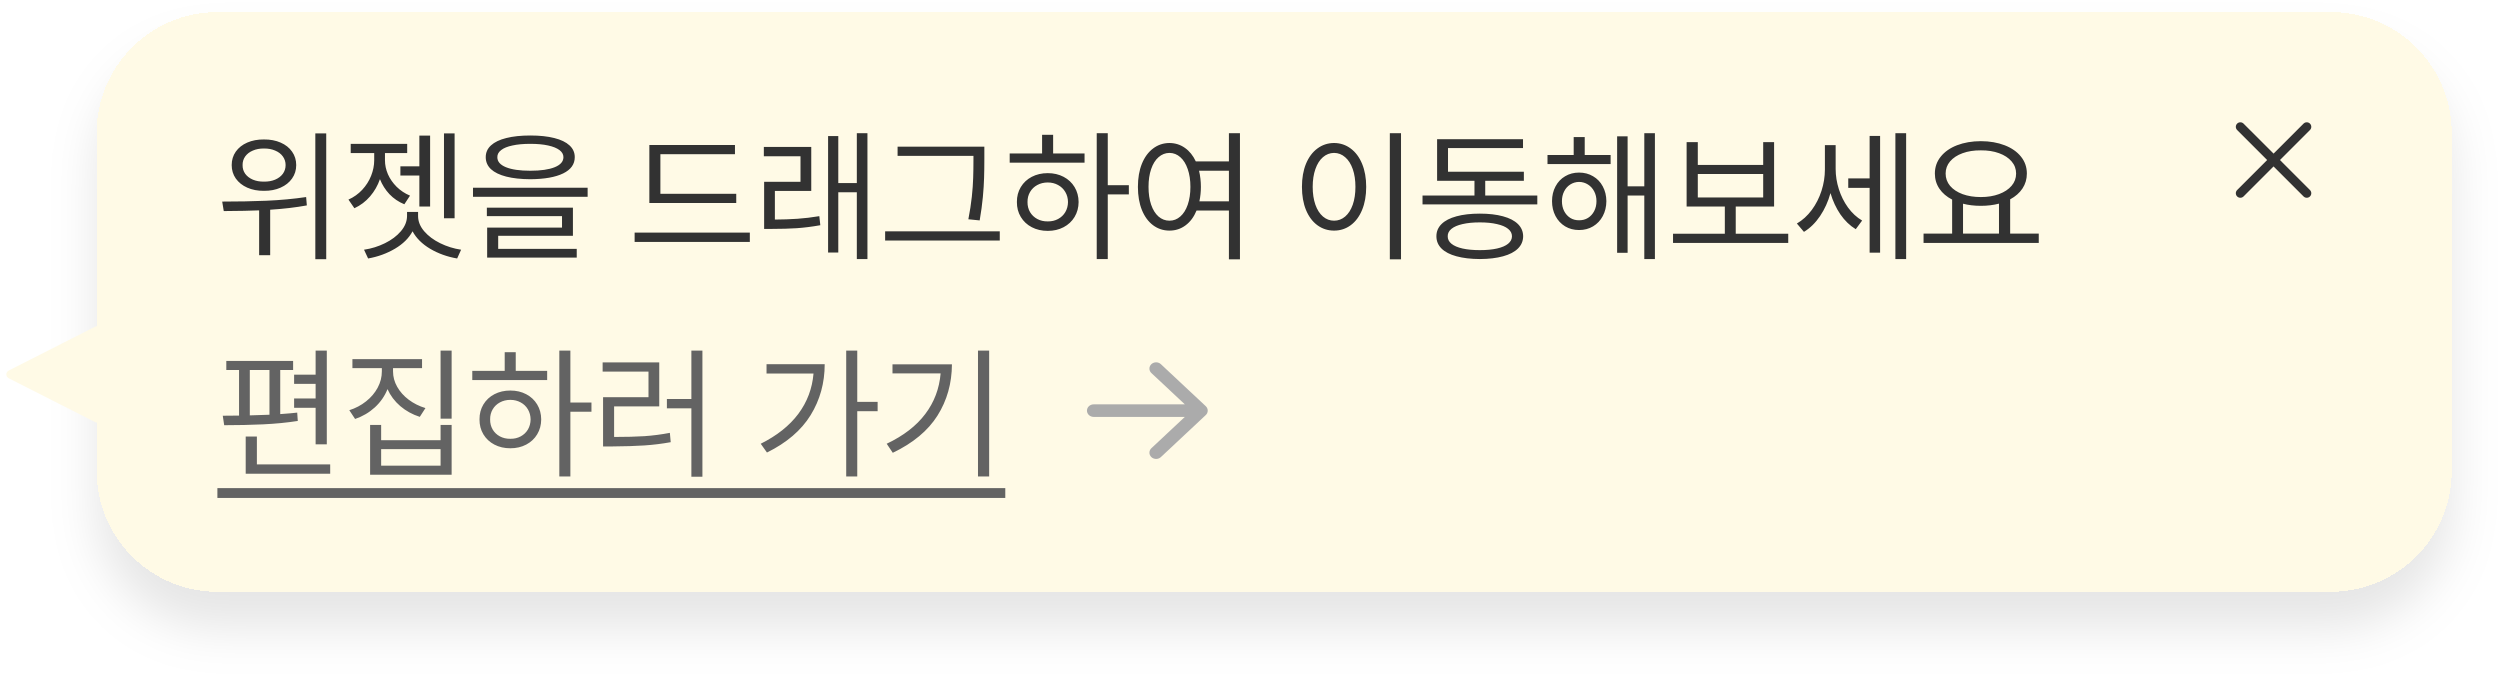
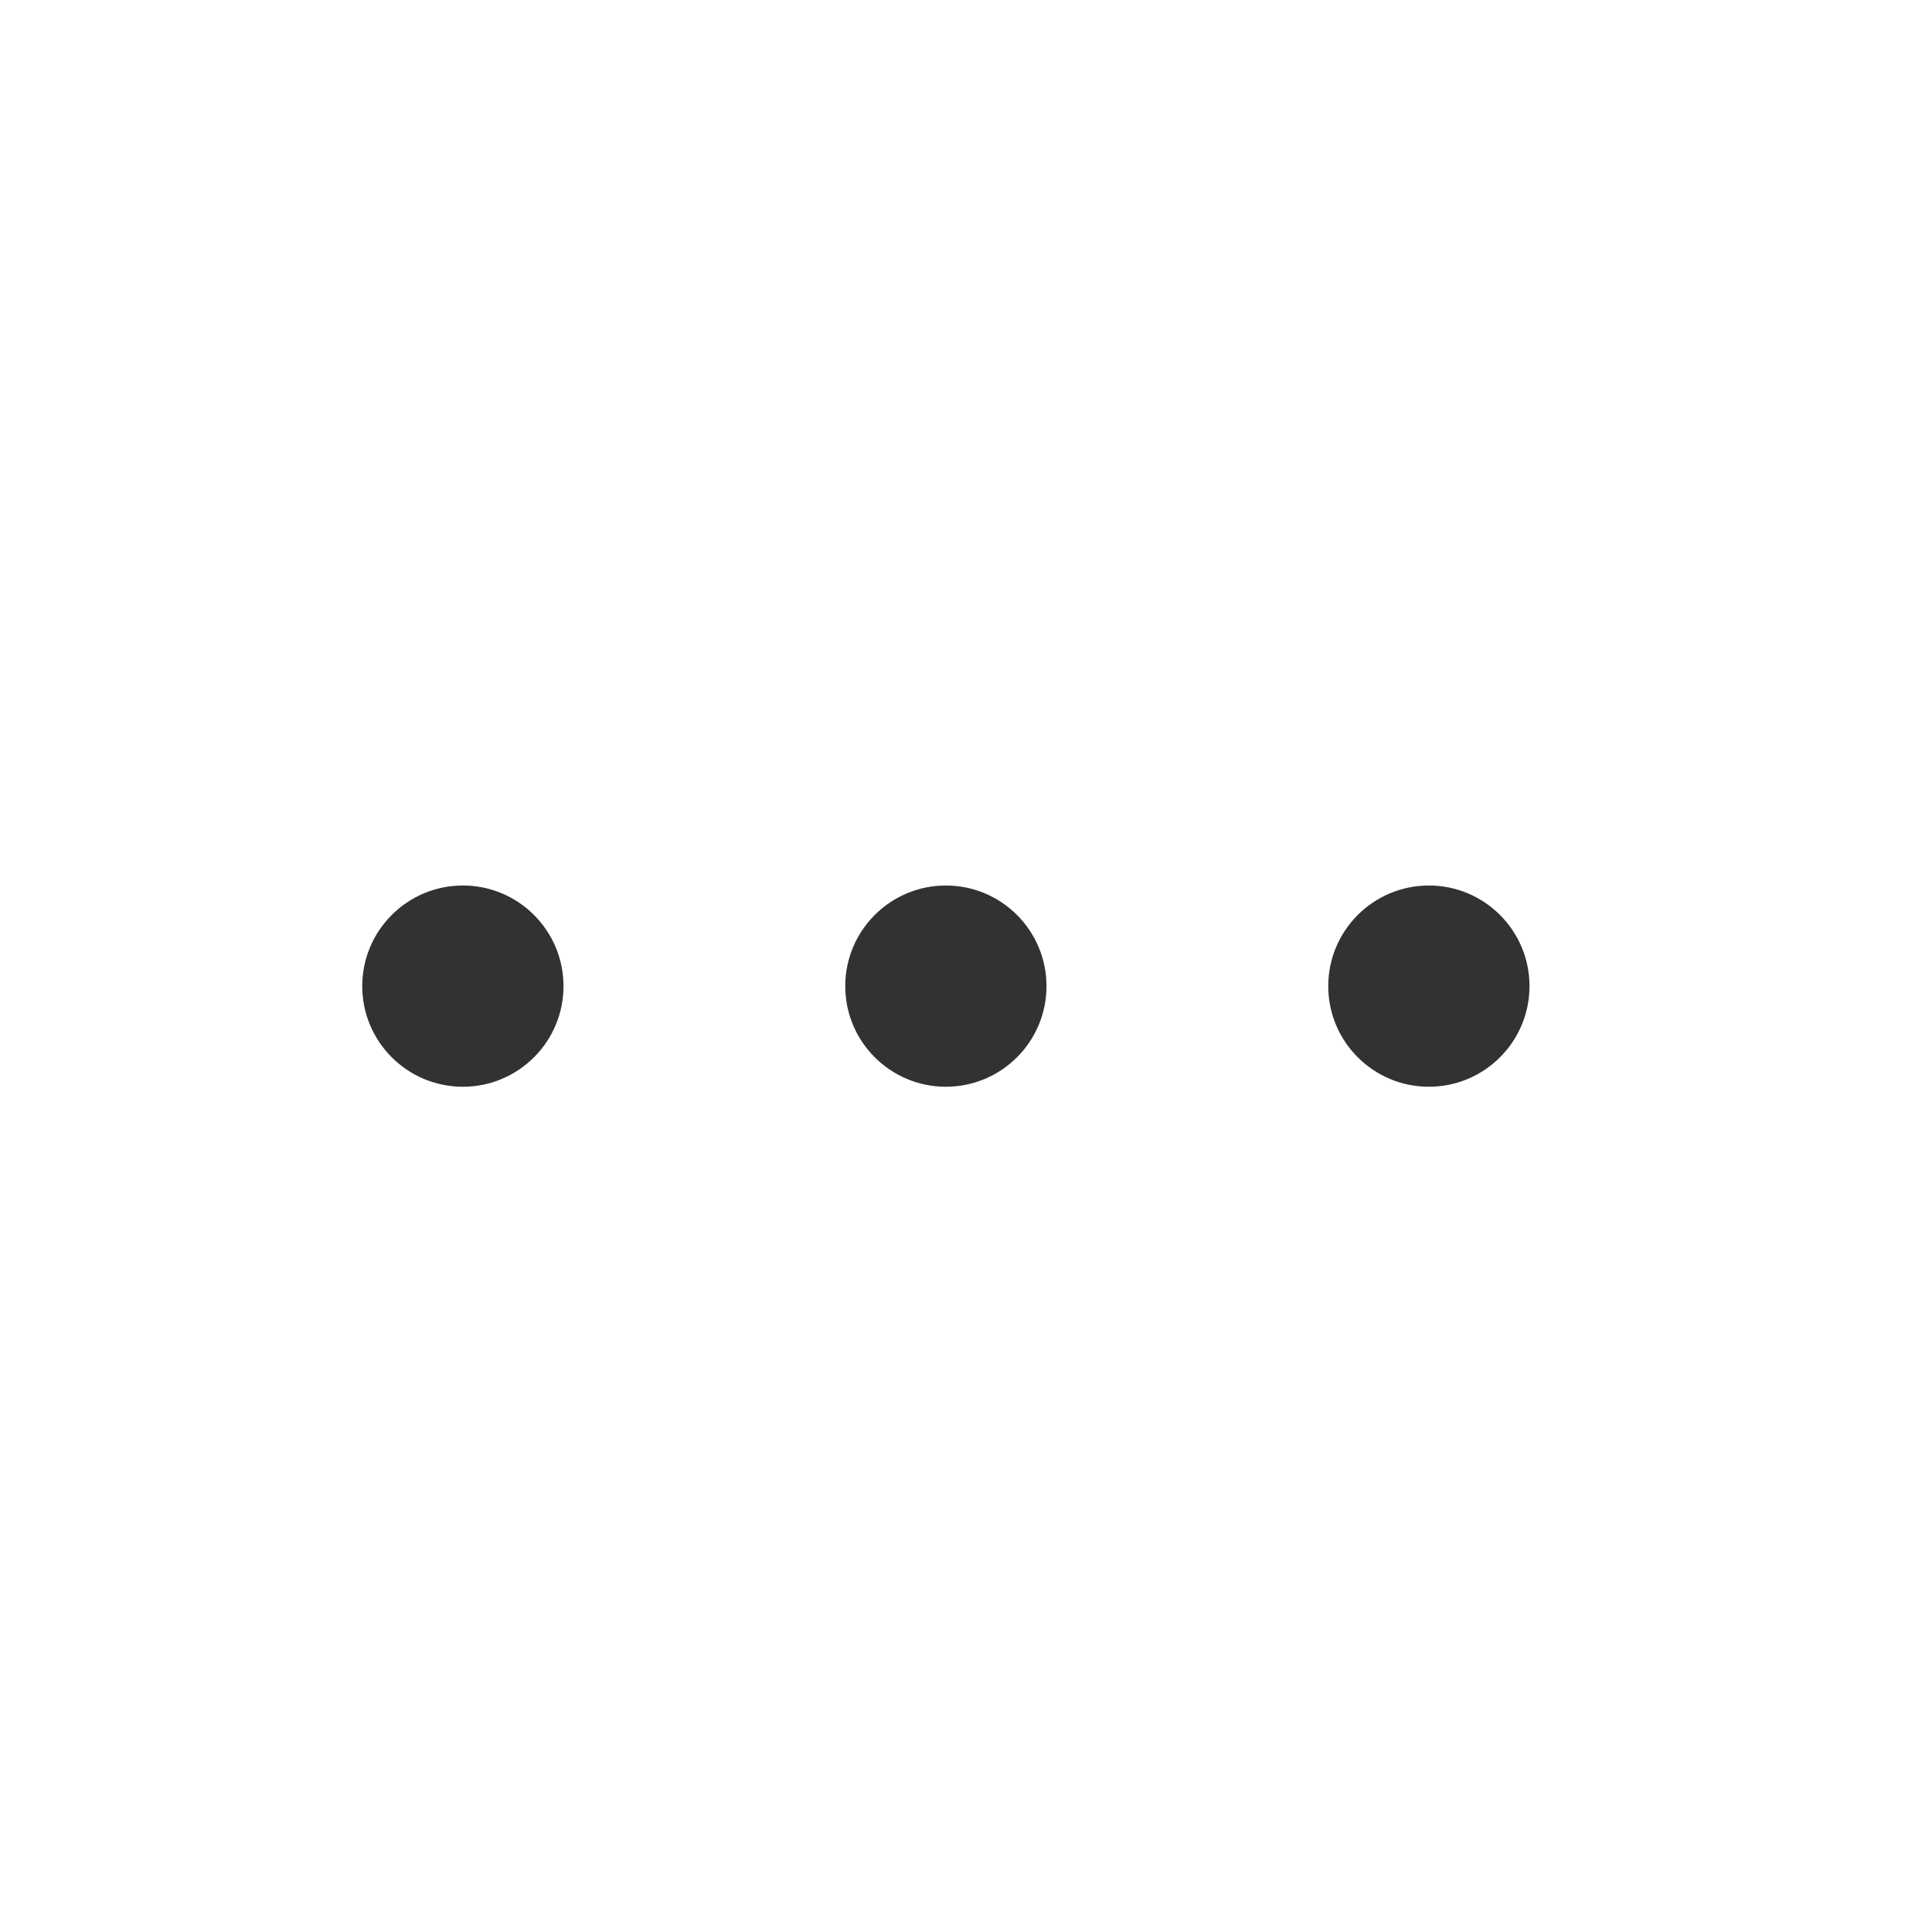
- <svg xmlns="http://www.w3.org/2000/svg" width="207" height="56" viewBox="0 0 207 56" fill="none">
-   <g filter="url(#filter0_d_2640_47863)">
-     <path d="M8 11C8 5.477 12.477 1 18 1H193C198.523 1 203 5.477 203 11V39C203 44.523 198.523 49 193 49H18C12.477 49 8 44.523 8 39V11Z" fill="#FFFAE6" shape-rendering="crispEdges" />
-     <path d="M21.855 11.547C22.371 11.543 22.83 11.629 23.232 11.805C23.639 11.98 23.955 12.23 24.182 12.555C24.412 12.879 24.527 13.25 24.527 13.668C24.527 14.086 24.412 14.457 24.182 14.781C23.955 15.105 23.639 15.357 23.232 15.537C22.83 15.717 22.371 15.805 21.855 15.801C21.34 15.805 20.879 15.717 20.473 15.537C20.07 15.357 19.754 15.105 19.523 14.781C19.297 14.457 19.184 14.086 19.184 13.668C19.184 13.25 19.297 12.879 19.523 12.555C19.754 12.23 20.07 11.98 20.473 11.805C20.879 11.629 21.34 11.543 21.855 11.547ZM21.855 12.297C21.512 12.293 21.205 12.35 20.936 12.467C20.666 12.58 20.455 12.742 20.303 12.953C20.154 13.164 20.082 13.402 20.086 13.668C20.082 13.938 20.154 14.178 20.303 14.389C20.455 14.596 20.666 14.758 20.936 14.875C21.205 14.988 21.512 15.043 21.855 15.039C22.203 15.043 22.512 14.988 22.781 14.875C23.055 14.758 23.268 14.596 23.42 14.389C23.572 14.178 23.648 13.938 23.648 13.668C23.648 13.402 23.572 13.164 23.42 12.953C23.268 12.742 23.055 12.58 22.781 12.467C22.512 12.35 22.203 12.293 21.855 12.297ZM27.012 21.461H26.109V11.043H27.012V21.461ZM18.398 16.691C19.684 16.691 20.904 16.668 22.061 16.621C23.217 16.57 24.312 16.469 25.348 16.316L25.406 17.008C24.488 17.176 23.477 17.295 22.371 17.365V21.133H21.457V17.418C20.766 17.449 19.789 17.469 18.527 17.477L18.398 16.691ZM37.641 18.074H36.762V11.043H37.641V18.074ZM35.613 17.102H34.723V14.535H33.152V13.773H34.723V11.23H35.613V17.102ZM31.875 13.27C31.875 13.66 31.957 14.047 32.121 14.43C32.289 14.809 32.529 15.154 32.842 15.467C33.154 15.775 33.523 16.02 33.949 16.199L33.48 16.914C33.004 16.719 32.594 16.441 32.25 16.082C31.91 15.719 31.646 15.303 31.459 14.834C31.275 15.365 31.002 15.842 30.639 16.264C30.279 16.682 29.848 17.008 29.344 17.242L28.852 16.527C29.289 16.332 29.668 16.062 29.988 15.719C30.312 15.371 30.559 14.984 30.727 14.559C30.898 14.129 30.984 13.699 30.984 13.27V12.672H29.039V11.91H33.715V12.672H31.875V13.27ZM34.617 17.887C34.617 18.332 34.785 18.752 35.121 19.146C35.457 19.537 35.898 19.867 36.445 20.137C36.992 20.406 37.57 20.586 38.18 20.676L37.852 21.402C37.031 21.262 36.287 20.994 35.619 20.6C34.955 20.205 34.469 19.723 34.16 19.152C33.855 19.719 33.369 20.199 32.701 20.594C32.033 20.988 31.293 21.258 30.48 21.402L30.141 20.676C30.754 20.586 31.332 20.406 31.875 20.137C32.422 19.867 32.861 19.537 33.193 19.146C33.529 18.752 33.699 18.332 33.703 17.887V17.547H34.617V17.887ZM43.91 11.219C44.684 11.219 45.346 11.289 45.897 11.43C46.447 11.566 46.867 11.77 47.156 12.039C47.445 12.305 47.59 12.629 47.59 13.012C47.59 13.598 47.27 14.047 46.629 14.359C45.988 14.672 45.082 14.832 43.91 14.84C43.137 14.836 42.473 14.764 41.918 14.623C41.367 14.482 40.945 14.277 40.652 14.008C40.363 13.734 40.219 13.402 40.219 13.012C40.219 12.629 40.363 12.305 40.652 12.039C40.945 11.77 41.367 11.566 41.918 11.43C42.473 11.289 43.137 11.219 43.91 11.219ZM43.91 11.91C43.336 11.91 42.844 11.955 42.434 12.045C42.023 12.131 41.711 12.258 41.496 12.426C41.281 12.59 41.176 12.785 41.18 13.012C41.176 13.371 41.412 13.648 41.889 13.844C42.365 14.039 43.039 14.137 43.91 14.137C44.777 14.137 45.451 14.039 45.932 13.844C46.412 13.648 46.652 13.371 46.652 13.012C46.652 12.785 46.543 12.59 46.324 12.426C46.105 12.262 45.791 12.135 45.381 12.045C44.971 11.955 44.48 11.91 43.91 11.91ZM48.656 16.293H39.164V15.543H48.656V16.293ZM47.438 19.527H41.25V20.605H47.754V21.332H40.336V18.848H46.535V17.898H40.312V17.195H47.438V19.527ZM60.961 16.809H53.766V12.004H60.855V12.766H54.68V16.047H60.961V16.809ZM62.086 20.031H52.547V19.258H62.086V20.031ZM67.172 15.812H64.16V18.18C64.824 18.176 65.445 18.154 66.023 18.115C66.602 18.076 67.207 18.004 67.84 17.898L67.922 18.648C67.238 18.77 66.59 18.852 65.977 18.895C65.363 18.934 64.688 18.953 63.949 18.953H63.27V15.051H66.281V12.941H63.246V12.168H67.172V15.812ZM71.824 21.449H70.945V15.918H69.41V20.91H68.566V11.266H69.41V15.156H70.945V11.031H71.824V21.449ZM81.504 13.188C81.504 13.785 81.496 14.307 81.481 14.752C81.469 15.197 81.436 15.717 81.381 16.311C81.326 16.904 81.238 17.551 81.117 18.25L80.18 18.156C80.309 17.496 80.404 16.875 80.467 16.293C80.529 15.707 80.566 15.191 80.578 14.746C80.594 14.297 80.602 13.777 80.602 13.188V12.906H74.32V12.145H81.504V13.188ZM82.781 19.914H73.289V19.152H82.781V19.914ZM91.723 15.332H93.469V16.094H91.723V21.449H90.809V11.031H91.723V15.332ZM89.801 13.469H83.602V12.707H86.285V11.16H87.199V12.707H89.801V13.469ZM86.754 14.336C87.242 14.336 87.68 14.438 88.066 14.641C88.453 14.844 88.756 15.127 88.975 15.49C89.193 15.854 89.305 16.266 89.309 16.727C89.305 17.188 89.193 17.6 88.975 17.963C88.756 18.326 88.453 18.609 88.066 18.812C87.68 19.016 87.242 19.117 86.754 19.117C86.262 19.117 85.82 19.016 85.43 18.812C85.043 18.609 84.74 18.326 84.522 17.963C84.303 17.6 84.195 17.188 84.199 16.727C84.195 16.266 84.303 15.854 84.522 15.49C84.74 15.127 85.043 14.844 85.43 14.641C85.82 14.438 86.262 14.336 86.754 14.336ZM86.754 15.109C86.434 15.109 86.144 15.18 85.887 15.32C85.633 15.457 85.434 15.648 85.289 15.895C85.144 16.141 85.074 16.418 85.078 16.727C85.074 17.039 85.144 17.318 85.289 17.564C85.434 17.807 85.633 17.996 85.887 18.133C86.144 18.27 86.434 18.336 86.754 18.332C87.07 18.336 87.356 18.27 87.609 18.133C87.863 17.996 88.062 17.807 88.207 17.564C88.352 17.318 88.426 17.039 88.43 16.727C88.426 16.418 88.352 16.141 88.207 15.895C88.062 15.648 87.863 15.457 87.609 15.32C87.356 15.18 87.07 15.109 86.754 15.109ZM96.832 11.84C97.309 11.844 97.734 11.979 98.109 12.244C98.484 12.506 98.785 12.879 99.012 13.363H101.754V11.031H102.668V21.473H101.754V17.43H99.076C98.857 17.961 98.553 18.371 98.162 18.66C97.775 18.949 97.332 19.094 96.832 19.094C96.324 19.094 95.871 18.945 95.473 18.648C95.078 18.352 94.769 17.93 94.547 17.383C94.328 16.836 94.219 16.199 94.219 15.473C94.219 14.746 94.328 14.109 94.547 13.562C94.769 13.016 95.078 12.594 95.473 12.297C95.867 11.996 96.32 11.844 96.832 11.84ZM96.832 12.66C96.492 12.664 96.189 12.783 95.924 13.018C95.662 13.248 95.459 13.576 95.314 14.002C95.17 14.424 95.098 14.914 95.098 15.473C95.098 16.031 95.17 16.523 95.314 16.949C95.459 17.371 95.662 17.697 95.924 17.928C96.189 18.158 96.492 18.273 96.832 18.273C97.168 18.273 97.467 18.158 97.728 17.928C97.994 17.697 98.199 17.371 98.344 16.949C98.492 16.523 98.566 16.031 98.566 15.473C98.566 14.914 98.492 14.424 98.344 14.002C98.199 13.576 97.996 13.248 97.734 13.018C97.473 12.783 97.172 12.664 96.832 12.66ZM99.281 14.137C99.383 14.574 99.434 15.02 99.434 15.473C99.434 15.879 99.393 16.277 99.311 16.668H101.754V14.137H99.281ZM116.004 21.473H115.078V11.031H116.004V21.473ZM110.461 11.84C110.977 11.844 111.436 11.996 111.838 12.297C112.24 12.594 112.555 13.016 112.781 13.562C113.008 14.109 113.121 14.746 113.121 15.473C113.121 16.199 113.008 16.836 112.781 17.383C112.555 17.93 112.24 18.352 111.838 18.648C111.436 18.945 110.977 19.094 110.461 19.094C109.945 19.094 109.484 18.945 109.078 18.648C108.676 18.352 108.361 17.93 108.135 17.383C107.912 16.836 107.801 16.199 107.801 15.473C107.801 14.746 107.912 14.109 108.135 13.562C108.361 13.016 108.676 12.594 109.078 12.297C109.48 11.996 109.941 11.844 110.461 11.84ZM110.461 12.66C110.113 12.664 109.805 12.783 109.535 13.018C109.27 13.248 109.062 13.576 108.914 14.002C108.766 14.424 108.691 14.914 108.691 15.473C108.691 16.031 108.766 16.523 108.914 16.949C109.062 17.371 109.271 17.697 109.541 17.928C109.811 18.158 110.117 18.273 110.461 18.273C110.805 18.273 111.111 18.158 111.381 17.928C111.65 17.697 111.859 17.371 112.008 16.949C112.156 16.523 112.23 16.031 112.23 15.473C112.23 14.914 112.156 14.424 112.008 14.002C111.859 13.576 111.65 13.248 111.381 13.018C111.115 12.783 110.809 12.664 110.461 12.66ZM127.289 16.926H117.785V16.188H122.086V14.969H118.992V11.523H126.105V12.262H119.895V14.219H126.176V14.969H122.977V16.188H127.289V16.926ZM122.531 17.688C123.273 17.688 123.912 17.762 124.447 17.91C124.986 18.055 125.398 18.268 125.684 18.549C125.969 18.83 126.113 19.168 126.117 19.562C126.113 19.961 125.969 20.301 125.684 20.582C125.398 20.863 124.988 21.076 124.453 21.221C123.918 21.369 123.277 21.445 122.531 21.449C121.781 21.445 121.137 21.369 120.598 21.221C120.059 21.076 119.646 20.863 119.361 20.582C119.076 20.301 118.934 19.961 118.934 19.562C118.934 19.168 119.076 18.83 119.361 18.549C119.646 18.268 120.059 18.055 120.598 17.91C121.137 17.762 121.781 17.688 122.531 17.688ZM122.531 18.414C121.977 18.414 121.498 18.461 121.096 18.555C120.697 18.645 120.393 18.775 120.182 18.947C119.971 19.119 119.867 19.324 119.871 19.562C119.867 19.805 119.971 20.012 120.182 20.184C120.393 20.355 120.697 20.486 121.096 20.576C121.498 20.666 121.977 20.711 122.531 20.711C123.082 20.711 123.557 20.666 123.955 20.576C124.354 20.486 124.658 20.355 124.869 20.184C125.084 20.008 125.191 19.801 125.191 19.562C125.191 19.324 125.084 19.119 124.869 18.947C124.658 18.775 124.352 18.645 123.949 18.555C123.551 18.461 123.078 18.414 122.531 18.414ZM133.359 13.586H128.133V12.836H130.301V11.348H131.215V12.836H133.359V13.586ZM130.746 14.289C131.18 14.289 131.566 14.391 131.906 14.594C132.25 14.793 132.518 15.072 132.709 15.432C132.904 15.791 133.004 16.199 133.008 16.656C133.004 17.117 132.904 17.529 132.709 17.893C132.518 18.252 132.25 18.535 131.906 18.742C131.566 18.945 131.18 19.047 130.746 19.047C130.316 19.047 129.932 18.945 129.592 18.742C129.252 18.535 128.986 18.25 128.795 17.887C128.604 17.523 128.508 17.113 128.508 16.656C128.508 16.203 128.604 15.797 128.795 15.438C128.986 15.074 129.252 14.793 129.592 14.594C129.932 14.391 130.316 14.289 130.746 14.289ZM130.746 15.062C130.477 15.066 130.232 15.139 130.014 15.279C129.799 15.416 129.631 15.605 129.51 15.848C129.389 16.086 129.328 16.355 129.328 16.656C129.328 16.961 129.389 17.234 129.51 17.477C129.635 17.719 129.805 17.908 130.02 18.045C130.234 18.178 130.477 18.242 130.746 18.238C131.02 18.242 131.266 18.178 131.484 18.045C131.703 17.908 131.875 17.719 132 17.477C132.125 17.234 132.188 16.961 132.188 16.656C132.188 16.355 132.125 16.086 132 15.848C131.875 15.605 131.703 15.416 131.484 15.279C131.266 15.139 131.02 15.066 130.746 15.062ZM137.027 21.449H136.148V16.188H134.766V20.934H133.898V11.289H134.766V15.426H136.148V11.031H137.027V21.449ZM148.066 20.113H138.527V19.352H142.816V17.102H139.652V11.77H140.578V13.656H145.992V11.77H146.895V17.102H143.719V19.352H148.066V20.113ZM145.992 16.352V14.406H140.578V16.352H145.992ZM151.992 13.996C151.992 14.551 152.08 15.105 152.256 15.66C152.432 16.215 152.684 16.721 153.012 17.178C153.344 17.635 153.734 17.996 154.184 18.262L153.656 18.977C153.168 18.68 152.744 18.271 152.385 17.752C152.029 17.229 151.756 16.641 151.564 15.988C151.369 16.691 151.082 17.324 150.703 17.887C150.324 18.449 149.879 18.887 149.367 19.199L148.781 18.508C149.25 18.234 149.66 17.861 150.012 17.389C150.363 16.912 150.633 16.383 150.82 15.801C151.008 15.215 151.102 14.625 151.102 14.031V12.016H151.992V13.996ZM157.828 21.449H156.938V11.031H157.828V21.449ZM155.672 20.922H154.805V15.555H153.035V14.77H154.805V11.254H155.672V20.922ZM168.809 20.113H159.27V19.34H161.637V16.527C161.184 16.293 160.832 15.992 160.582 15.625C160.332 15.254 160.207 14.836 160.207 14.371C160.207 13.84 160.369 13.373 160.693 12.971C161.018 12.565 161.467 12.25 162.041 12.027C162.619 11.805 163.277 11.691 164.016 11.688C164.754 11.691 165.41 11.805 165.984 12.027C166.562 12.25 167.014 12.565 167.338 12.971C167.662 13.373 167.824 13.84 167.824 14.371C167.824 14.828 167.703 15.24 167.461 15.607C167.219 15.971 166.879 16.27 166.441 16.504V19.34H168.809V20.113ZM164.016 12.449C163.449 12.445 162.945 12.523 162.504 12.684C162.062 12.844 161.717 13.07 161.467 13.363C161.221 13.652 161.098 13.988 161.098 14.371C161.098 14.754 161.221 15.094 161.467 15.391C161.717 15.684 162.062 15.912 162.504 16.076C162.945 16.236 163.449 16.316 164.016 16.316C164.578 16.316 165.08 16.234 165.521 16.07C165.963 15.906 166.309 15.678 166.559 15.385C166.809 15.092 166.934 14.754 166.934 14.371C166.934 13.988 166.809 13.652 166.559 13.363C166.309 13.07 165.963 12.844 165.521 12.684C165.08 12.523 164.578 12.445 164.016 12.449ZM165.516 19.34V16.861C165.051 16.982 164.551 17.043 164.016 17.043C163.477 17.043 162.984 16.984 162.539 16.867V19.34H165.516Z" fill="#323232" />
-     <path d="M27.059 36.789H26.133V33.766H24.352V32.992H26.133V31.785H24.352V31.023H26.133V29.031H27.059V36.789ZM24.27 30.637H23.203V34.287C23.82 34.244 24.289 34.203 24.609 34.164L24.656 34.855C23.754 34.996 22.791 35.09 21.768 35.137C20.744 35.184 19.676 35.207 18.562 35.207L18.445 34.422C18.703 34.422 19.152 34.418 19.793 34.41V30.637H18.738V29.887H24.27V30.637ZM27.34 39.227H20.344V36.145H21.27V38.453H27.34V39.227ZM20.684 34.393C21.234 34.381 21.777 34.363 22.312 34.34V30.637H20.684V34.393ZM32.543 30.754C32.543 31.199 32.658 31.625 32.889 32.031C33.119 32.438 33.438 32.793 33.844 33.098C34.25 33.402 34.711 33.633 35.227 33.789L34.758 34.516C34.148 34.32 33.609 34.023 33.141 33.625C32.676 33.223 32.324 32.754 32.086 32.219C31.859 32.789 31.512 33.291 31.043 33.725C30.574 34.154 30.027 34.477 29.402 34.691L28.922 33.965C29.441 33.801 29.904 33.557 30.311 33.232C30.721 32.908 31.041 32.531 31.271 32.102C31.502 31.672 31.617 31.223 31.617 30.754V30.484H29.18V29.734H34.945V30.484H32.543V30.754ZM37.395 34.668H36.48V29.031H37.395V34.668ZM31.559 36.449H36.48V35.184H37.395V39.309H30.645V35.184H31.559V36.449ZM36.48 38.559V37.188H31.559V38.559H36.48ZM47.227 33.332H48.973V34.094H47.227V39.449H46.312V29.031H47.227V33.332ZM45.305 31.469H39.105V30.707H41.789V29.16H42.703V30.707H45.305V31.469ZM42.258 32.336C42.746 32.336 43.184 32.438 43.57 32.641C43.957 32.844 44.26 33.127 44.478 33.49C44.697 33.853 44.809 34.266 44.812 34.727C44.809 35.188 44.697 35.6 44.478 35.963C44.26 36.326 43.957 36.609 43.57 36.812C43.184 37.016 42.746 37.117 42.258 37.117C41.766 37.117 41.324 37.016 40.934 36.812C40.547 36.609 40.244 36.326 40.025 35.963C39.807 35.6 39.699 35.188 39.703 34.727C39.699 34.266 39.807 33.853 40.025 33.49C40.244 33.127 40.547 32.844 40.934 32.641C41.324 32.438 41.766 32.336 42.258 32.336ZM42.258 33.109C41.938 33.109 41.648 33.18 41.391 33.32C41.137 33.457 40.938 33.648 40.793 33.895C40.648 34.141 40.578 34.418 40.582 34.727C40.578 35.039 40.648 35.318 40.793 35.565C40.938 35.807 41.137 35.996 41.391 36.133C41.648 36.27 41.938 36.336 42.258 36.332C42.574 36.336 42.859 36.27 43.113 36.133C43.367 35.996 43.566 35.807 43.711 35.565C43.855 35.318 43.93 35.039 43.934 34.727C43.93 34.418 43.855 34.141 43.711 33.895C43.566 33.648 43.367 33.457 43.113 33.32C42.859 33.18 42.574 33.109 42.258 33.109ZM58.16 39.473H57.246V33.812H55.219V33.039H57.246V29.031H58.16V39.473ZM54.586 33.648H50.848V36.18C51.828 36.18 52.664 36.158 53.355 36.115C54.047 36.068 54.75 35.977 55.465 35.84L55.535 36.613C54.797 36.746 54.068 36.836 53.35 36.883C52.635 36.93 51.762 36.957 50.73 36.965H49.934V32.887H53.695V30.766H49.898V30.004H54.586V33.648ZM70.981 33.273H72.668V34.047H70.981V39.449H70.066V29.031H70.981V33.273ZM68.285 30.156C68.285 31.707 67.897 33.113 67.119 34.375C66.342 35.633 65.137 36.664 63.504 37.469L62.988 36.742C64.328 36.074 65.365 35.25 66.1 34.27C66.834 33.285 67.254 32.172 67.359 30.93H63.469V30.156H68.285ZM81.902 39.449H80.977V29.031H81.902V39.449ZM78.82 30.168C78.812 31.742 78.414 33.156 77.625 34.41C76.836 35.66 75.602 36.688 73.922 37.492L73.418 36.742C74.809 36.082 75.873 35.262 76.611 34.281C77.353 33.301 77.777 32.18 77.883 30.918H73.898V30.168H78.82Z" fill="#636363" />
-     <path d="M18 40.416H83.238V41.23H18V40.416Z" fill="#636363" />
-     <path d="M90 34C90 33.862 90.058 33.73 90.163 33.632C90.267 33.535 90.408 33.48 90.556 33.48H98.104L95.348 30.901C95.294 30.853 95.25 30.796 95.22 30.732C95.189 30.668 95.173 30.599 95.172 30.529C95.17 30.459 95.184 30.39 95.212 30.325C95.24 30.261 95.281 30.202 95.334 30.152C95.387 30.103 95.45 30.064 95.519 30.038C95.588 30.012 95.662 29.999 95.737 30C95.812 30.001 95.885 30.017 95.953 30.045C96.021 30.073 96.083 30.114 96.134 30.166L99.838 33.633C99.942 33.73 100 33.862 100 34C100 34.138 99.942 34.27 99.838 34.367L96.134 37.834C96.083 37.886 96.021 37.927 95.953 37.955C95.885 37.983 95.812 37.999 95.737 38C95.662 38.001 95.588 37.988 95.519 37.962C95.45 37.936 95.387 37.897 95.334 37.848C95.281 37.798 95.24 37.739 95.212 37.675C95.184 37.61 95.17 37.541 95.172 37.471C95.173 37.401 95.189 37.332 95.22 37.268C95.25 37.205 95.294 37.147 95.348 37.099L98.104 34.52H90.556C90.408 34.52 90.267 34.465 90.163 34.368C90.058 34.27 90 34.138 90 34Z" fill="#ABABAB" />
-     <path d="M185.5 10.5L191 16" stroke="#323232" stroke-width="0.75" stroke-linecap="round" />
-     <path d="M185.5 16L191 10.5" stroke="#323232" stroke-width="0.75" stroke-linecap="round" />
-   </g>
-   <path d="M0.739 30.671L7.874 27.051C7.94 27.018 8.014 27 8.09 27C8.166 27 8.241 27.018 8.306 27.051C8.372 27.084 8.427 27.132 8.465 27.19C8.503 27.248 8.523 27.313 8.523 27.38V34.62C8.523 34.687 8.503 34.752 8.465 34.81C8.427 34.868 8.372 34.916 8.306 34.949C8.241 34.982 8.166 35 8.09 35C8.014 35 7.94 34.982 7.874 34.949L4.306 33.139L0.739 31.329C0.673 31.296 0.619 31.248 0.581 31.19C0.543 31.132 0.523 31.067 0.523 31C0.523 30.933 0.543 30.868 0.581 30.81C0.619 30.752 0.673 30.704 0.739 30.671Z" fill="#FFFAE6" />
-   <defs>
-     <filter id="filter0_d_2640_47863" x="4" y="0" width="203" height="56" filterUnits="userSpaceOnUse" color-interpolation-filters="sRGB">
-       <feFlood flood-opacity="0" result="BackgroundImageFix" />
-       <feColorMatrix in="SourceAlpha" type="matrix" values="0 0 0 0 0 0 0 0 0 0 0 0 0 0 0 0 0 0 127 0" result="hardAlpha" />
-       <feOffset dy="3" />
-       <feGaussianBlur stdDeviation="2" />
-       <feComposite in2="hardAlpha" operator="out" />
-       <feColorMatrix type="matrix" values="0 0 0 0 0 0 0 0 0 0 0 0 0 0 0 0 0 0 0.1 0" />
-       <feBlend mode="normal" in2="BackgroundImageFix" result="effect1_dropShadow_2640_47863" />
-       <feBlend mode="normal" in="SourceGraphic" in2="effect1_dropShadow_2640_47863" result="shape" />
-     </filter>
-   </defs>
+ <svg xmlns="http://www.w3.org/2000/svg" width="24" height="24" viewBox="0 0 24 24" fill="none">
+   <path d="M10.5 12.25C10.5 12.94 11.06 13.5 11.75 13.5C12.44 13.5 13 12.94 13 12.25C13 11.56 12.44 11 11.75 11C11.06 11 10.5 11.56 10.5 12.25Z" fill="#323232" />
+   <path d="M16.5 12.25C16.5 12.94 17.06 13.5 17.75 13.5C18.44 13.5 19 12.94 19 12.25C19 11.56 18.44 11 17.75 11C17.06 11 16.5 11.56 16.5 12.25Z" fill="#323232" />
+   <path d="M4.5 12.25C4.5 12.94 5.06 13.5 5.75 13.5C6.44 13.5 7 12.94 7 12.25C7 11.56 6.44 11 5.75 11C5.06 11 4.5 11.56 4.5 12.25Z" fill="#323232" />
</svg>
